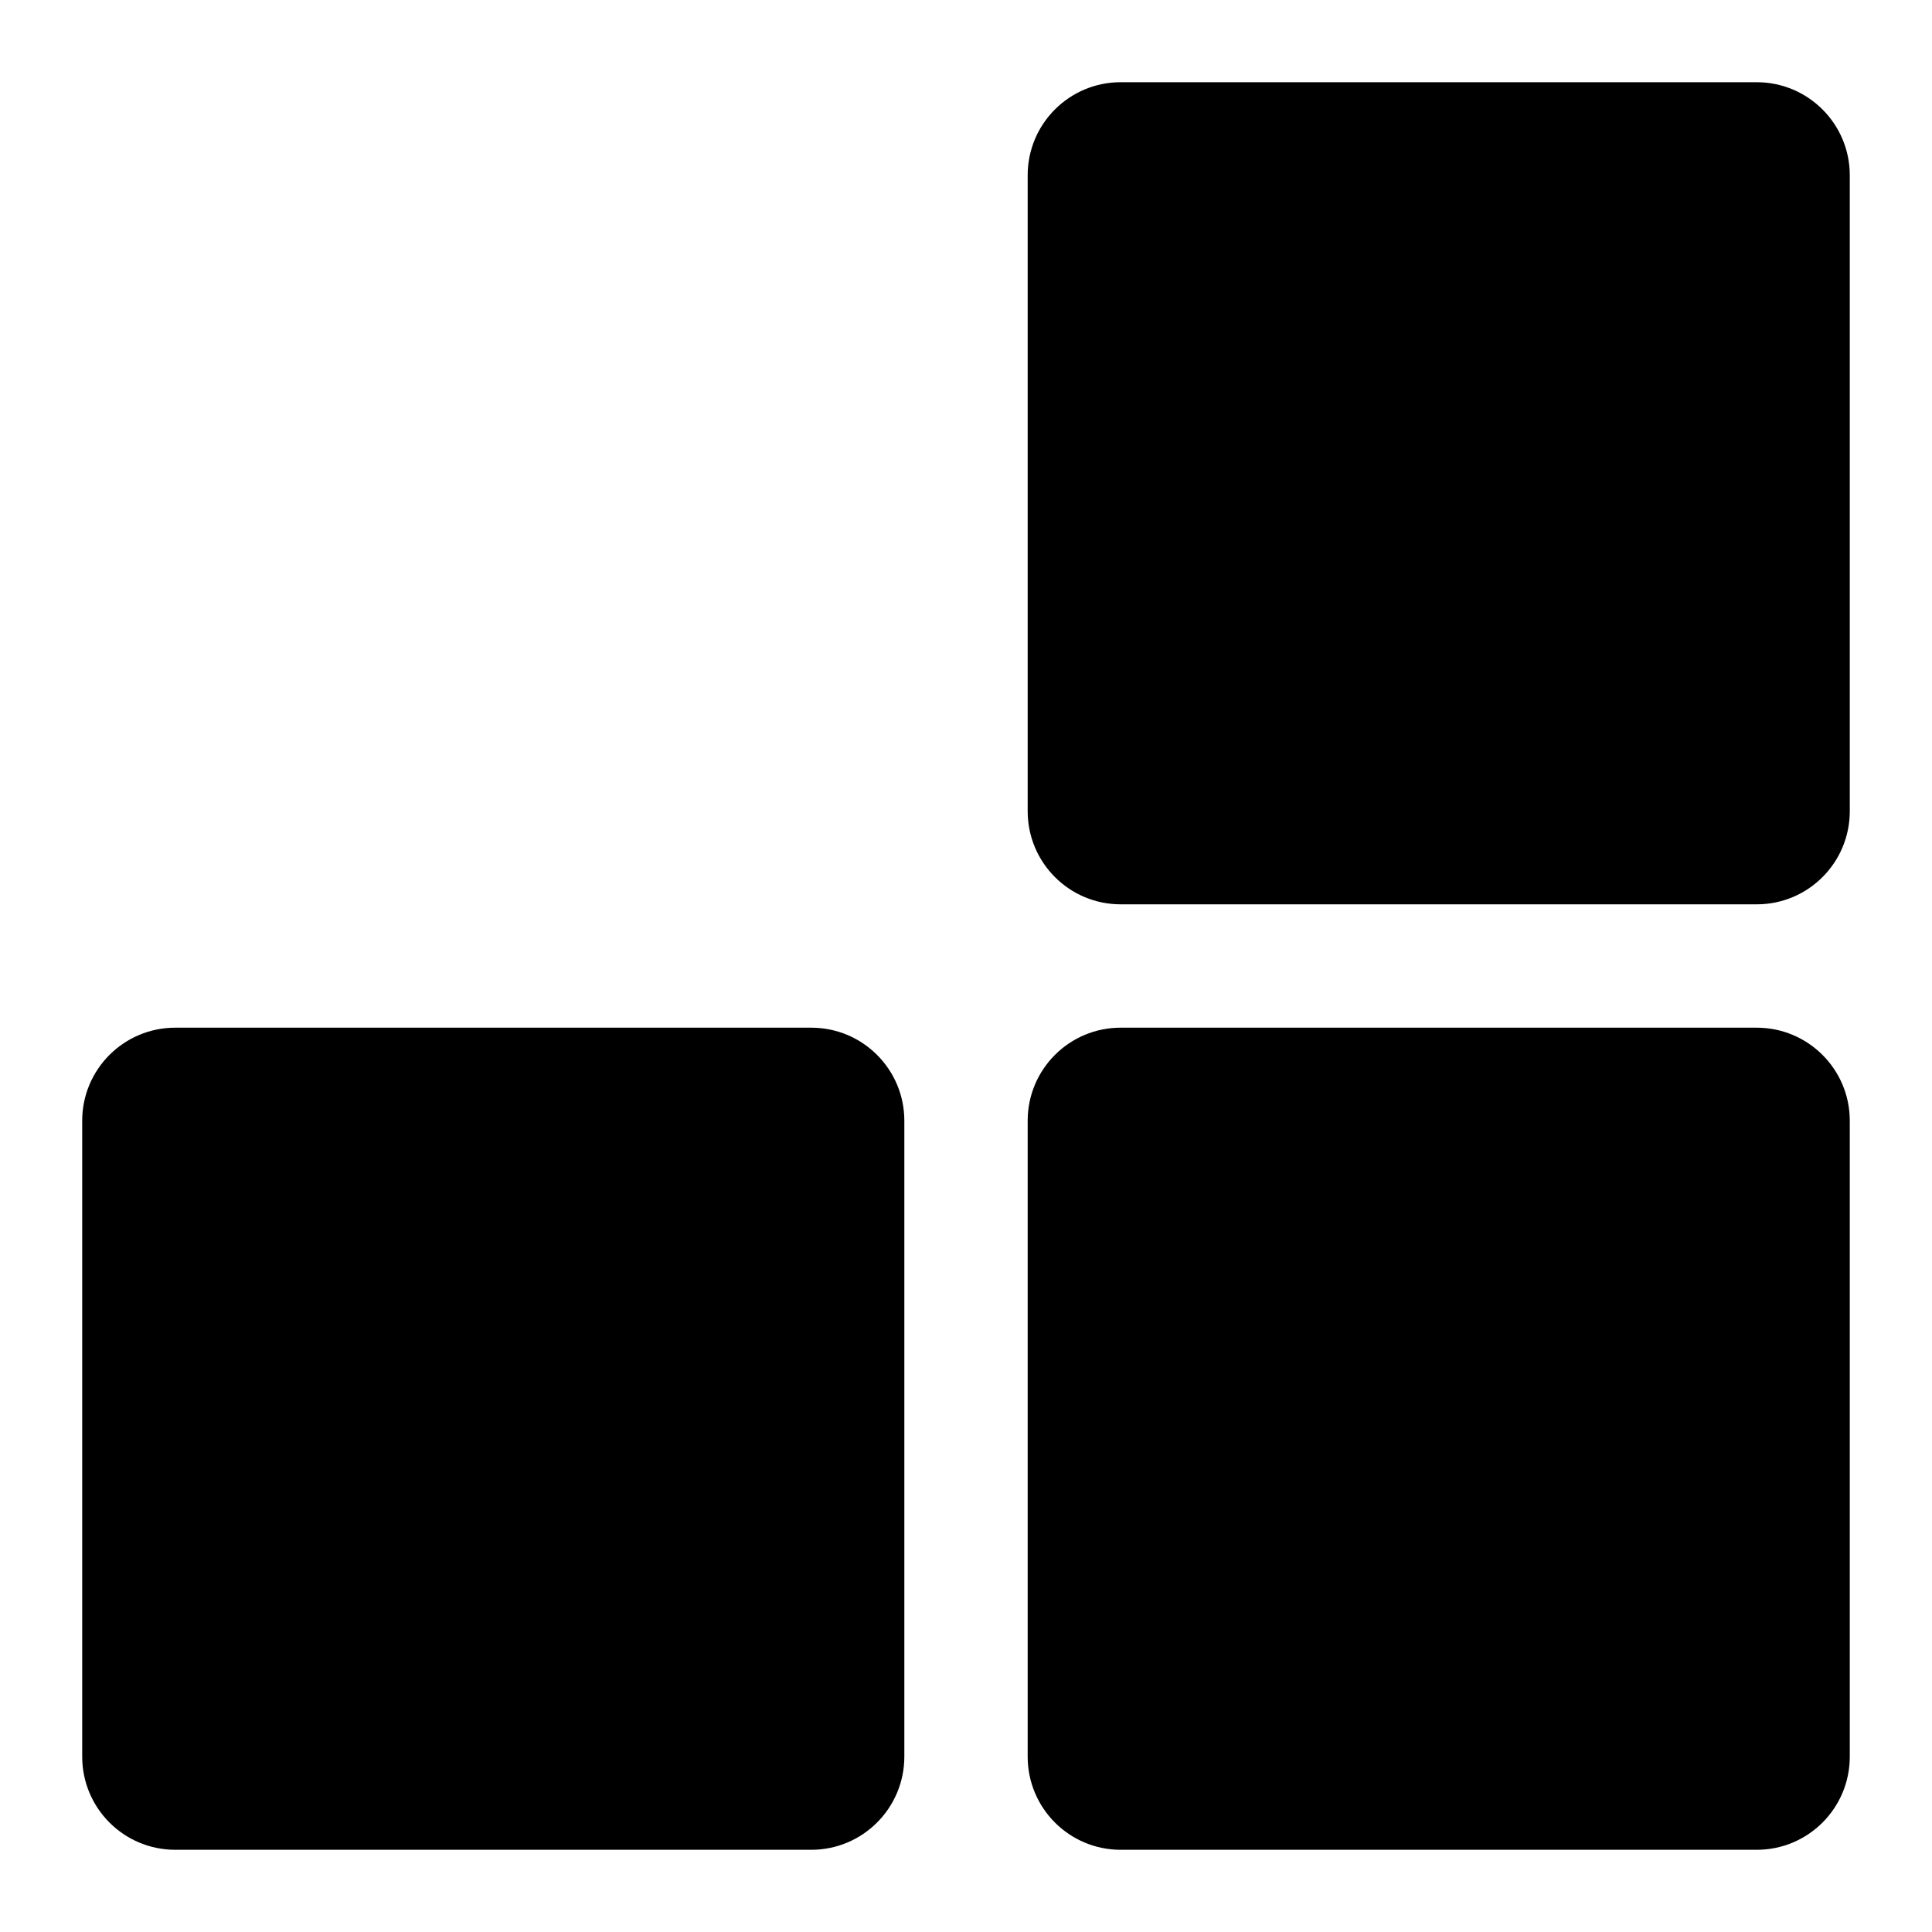
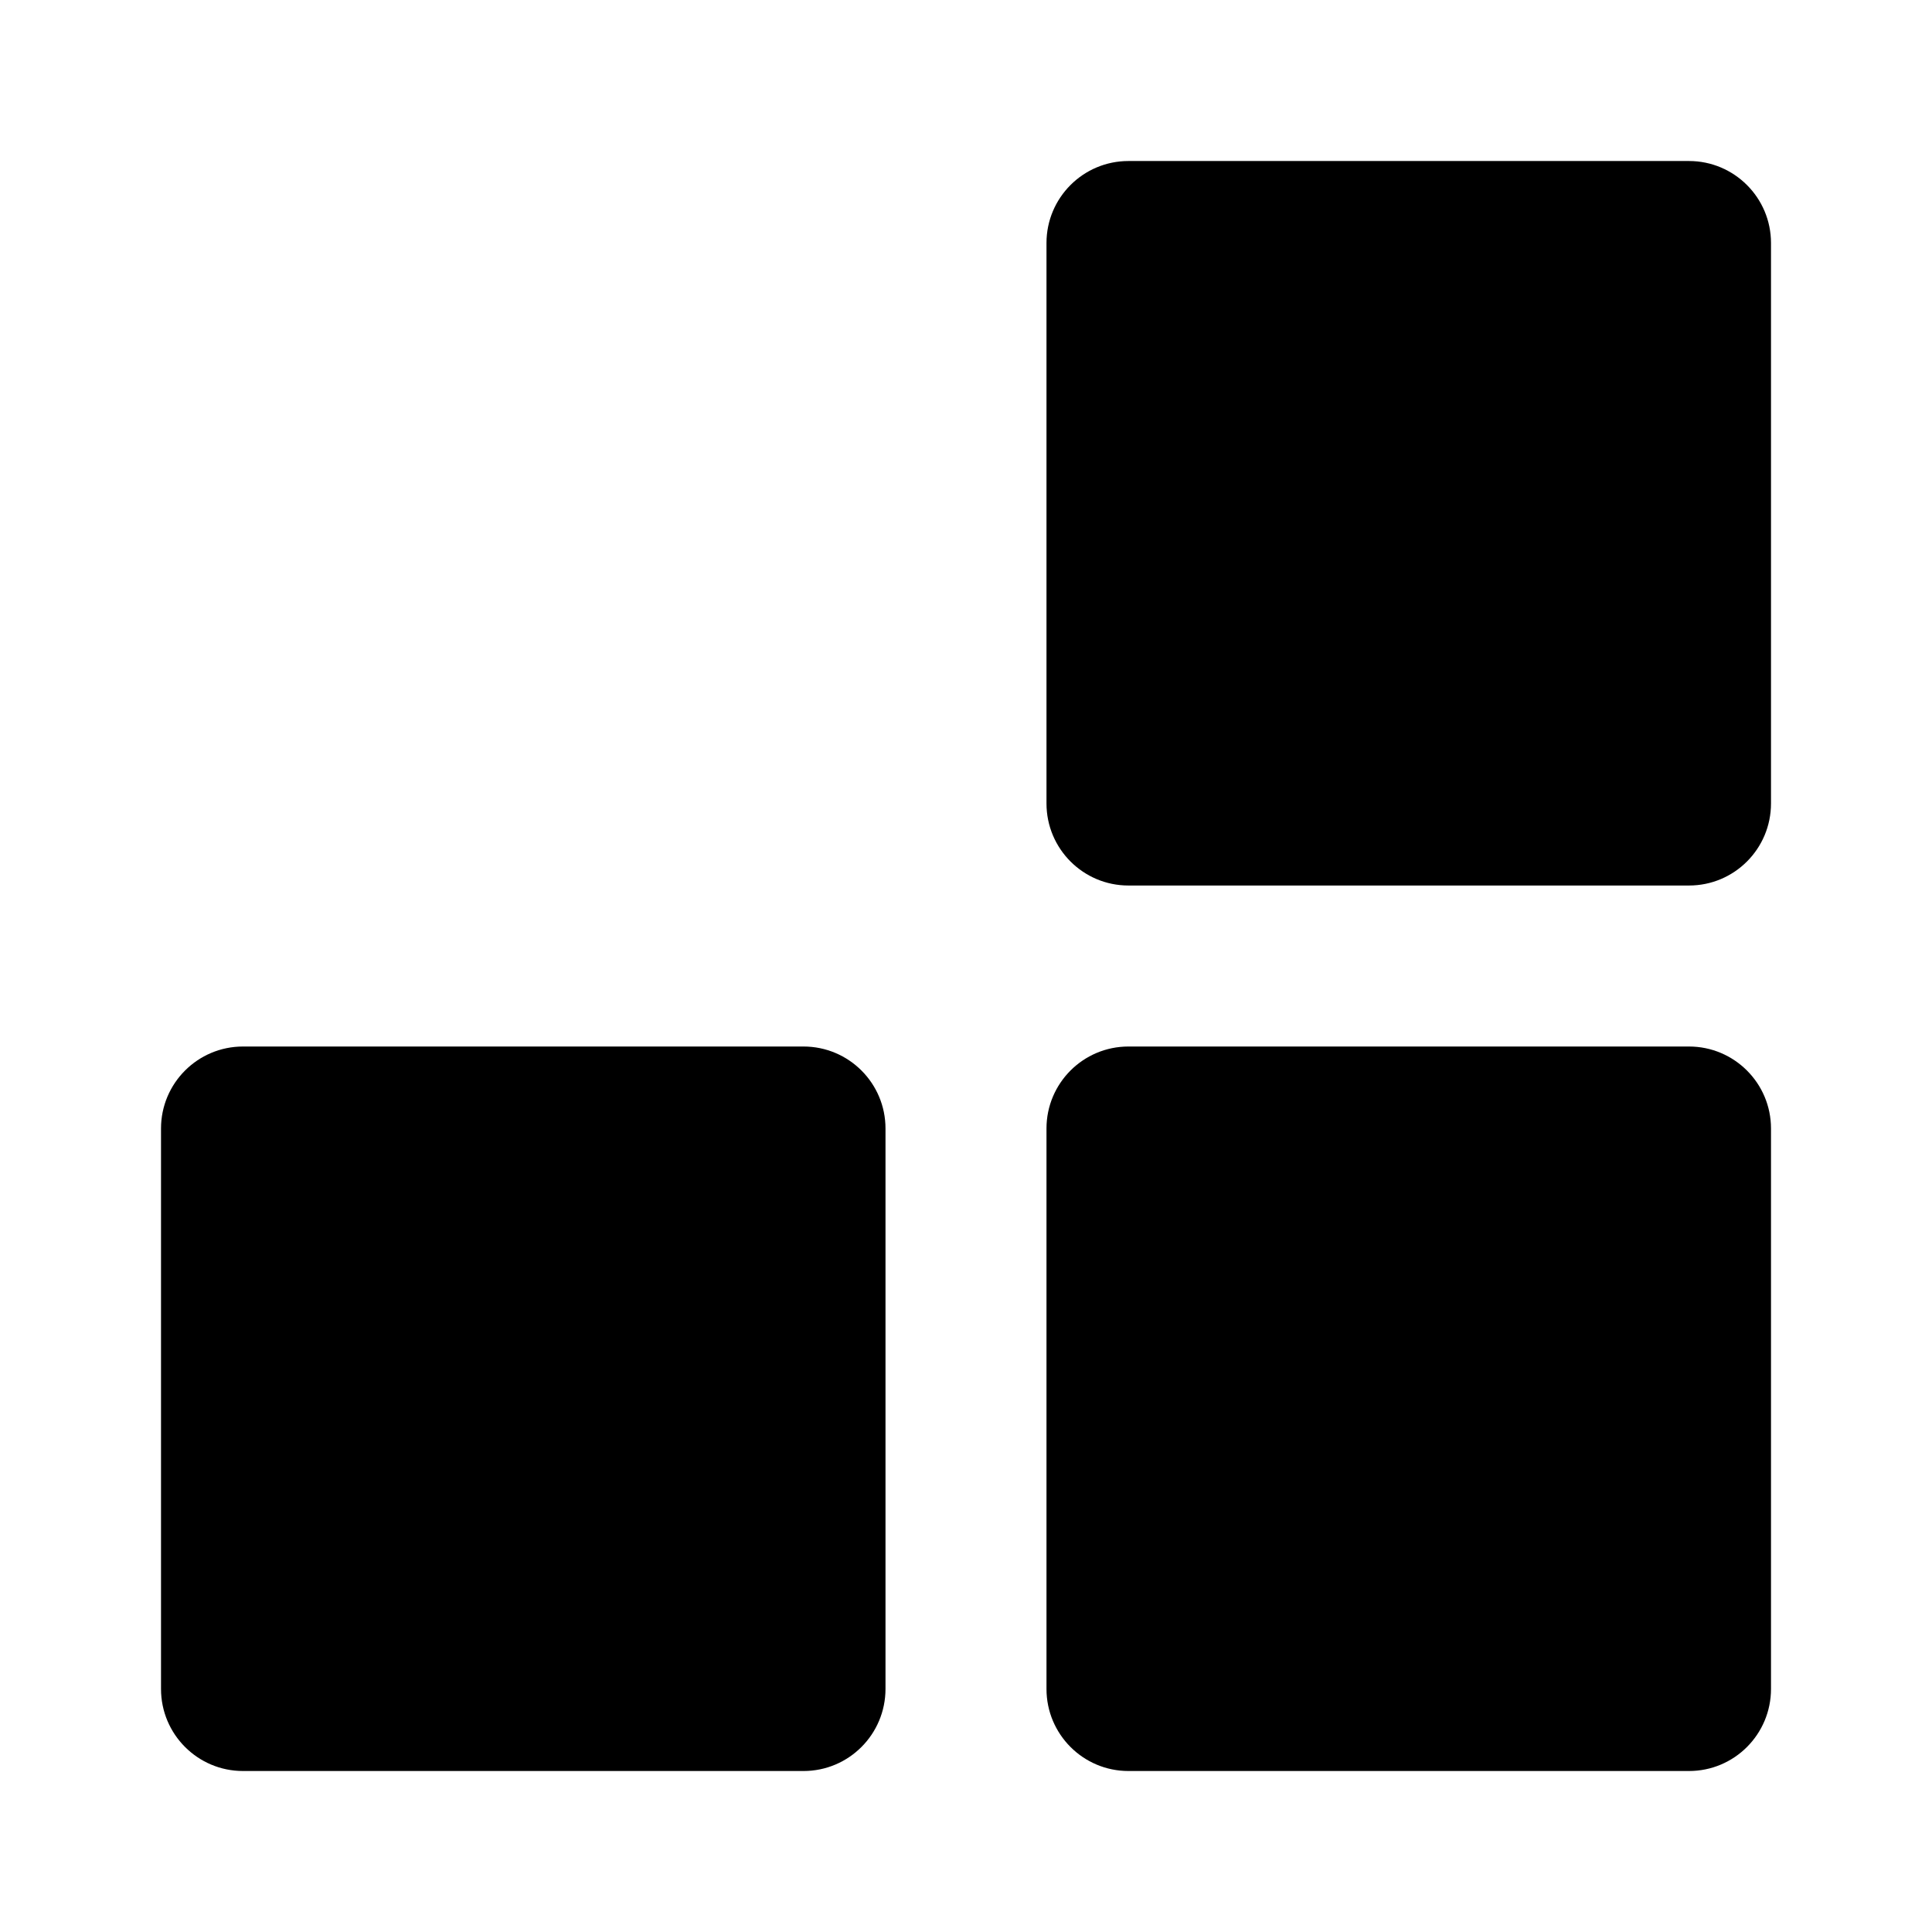
- <svg xmlns="http://www.w3.org/2000/svg" version="1.1" x="0px" y="0px" viewBox="0 0 94 94" enable-background="new 0 0 90 90" xml:space="preserve" id="svg10" width="94" height="94">
+ <svg xmlns="http://www.w3.org/2000/svg" version="1.1" x="0px" y="0px" viewBox="0 0 96 96" enable-background="new 0 0 90 90" xml:space="preserve" id="svg10" width="96" height="96">
  <defs id="defs14" />
  <g id="g8" transform="matrix(1.341344,0,0,1.428332,-0.4215604,-23.84224)">
-     <path d="M 33.117,76.528 V 54.868 c 0,-1.75 -1.512,-3.169 -3.375,-3.169 H 6.671 c -1.863,0 -3.375,1.419 -3.375,3.169 V 76.531 c 0,1.753 1.512,3.172 3.375,3.172 H 29.742 c 1.863,0 3.375,-1.419 3.375,-3.175 z" id="path2" style="stroke-width:1.364" />
-     <path d="M 67.411,44.324 V 22.662 c 0,-1.75 -1.513,-3.169 -3.375,-3.169 H 40.964 c -1.863,0 -3.373,1.419 -3.373,3.169 v 21.663 c 0,1.753 1.51,3.172 3.373,3.172 h 23.071 c 1.865,0.001 3.376,-1.418 3.376,-3.173 z" id="path4" style="stroke-width:1.364" />
-     <path d="M 67.411,76.53 V 54.868 c 0,-1.75 -1.513,-3.169 -3.375,-3.169 H 40.964 c -1.863,0 -3.373,1.419 -3.373,3.169 v 21.663 c 0,1.753 1.51,3.172 3.373,3.172 h 23.071 c 1.865,0.001 3.376,-1.418 3.376,-3.173 z" id="path4-3" style="opacity:1;fill-opacity:1;stroke:none;stroke-width:1.364;stroke-miterlimit:4;stroke-dasharray:none;stroke-opacity:1;fill:#000000" />
+     <path d="M 33.117,75.446 V 55.951 c 0,-1.575 -1.36,-2.852 -3.037,-2.852 H 9.316 c -1.677,0 -3.037,1.278 -3.037,2.852 v 19.497 c 0,1.577 1.36,2.855 3.037,2.855 h 20.764 c 1.677,0 3.037,-1.278 3.037,-2.857 z" id="path2" style="stroke-width:1.227" />
+     <path d="M 65.92,44.642 V 25.146 c 0,-1.575 -1.362,-2.852 -3.037,-2.852 H 42.117 c -1.677,0 -3.036,1.278 -3.036,2.852 v 19.497 c 0,1.577 1.359,2.855 3.036,2.855 h 20.764 c 1.678,0.001 3.039,-1.276 3.039,-2.856 z" id="path4" style="stroke-width:1.227" />
+     <path d="M 65.92,75.447 V 55.951 c 0,-1.575 -1.362,-2.852 -3.037,-2.852 H 42.117 c -1.677,0 -3.036,1.278 -3.036,2.852 v 19.497 c 0,1.577 1.359,2.855 3.036,2.855 h 20.764 c 1.678,0.001 3.039,-1.276 3.039,-2.856 z" id="path4-3" style="opacity:1;fill:#000000;fill-opacity:1;stroke:none;stroke-width:1.227;stroke-miterlimit:4;stroke-dasharray:none;stroke-opacity:1" />
  </g>
</svg>
